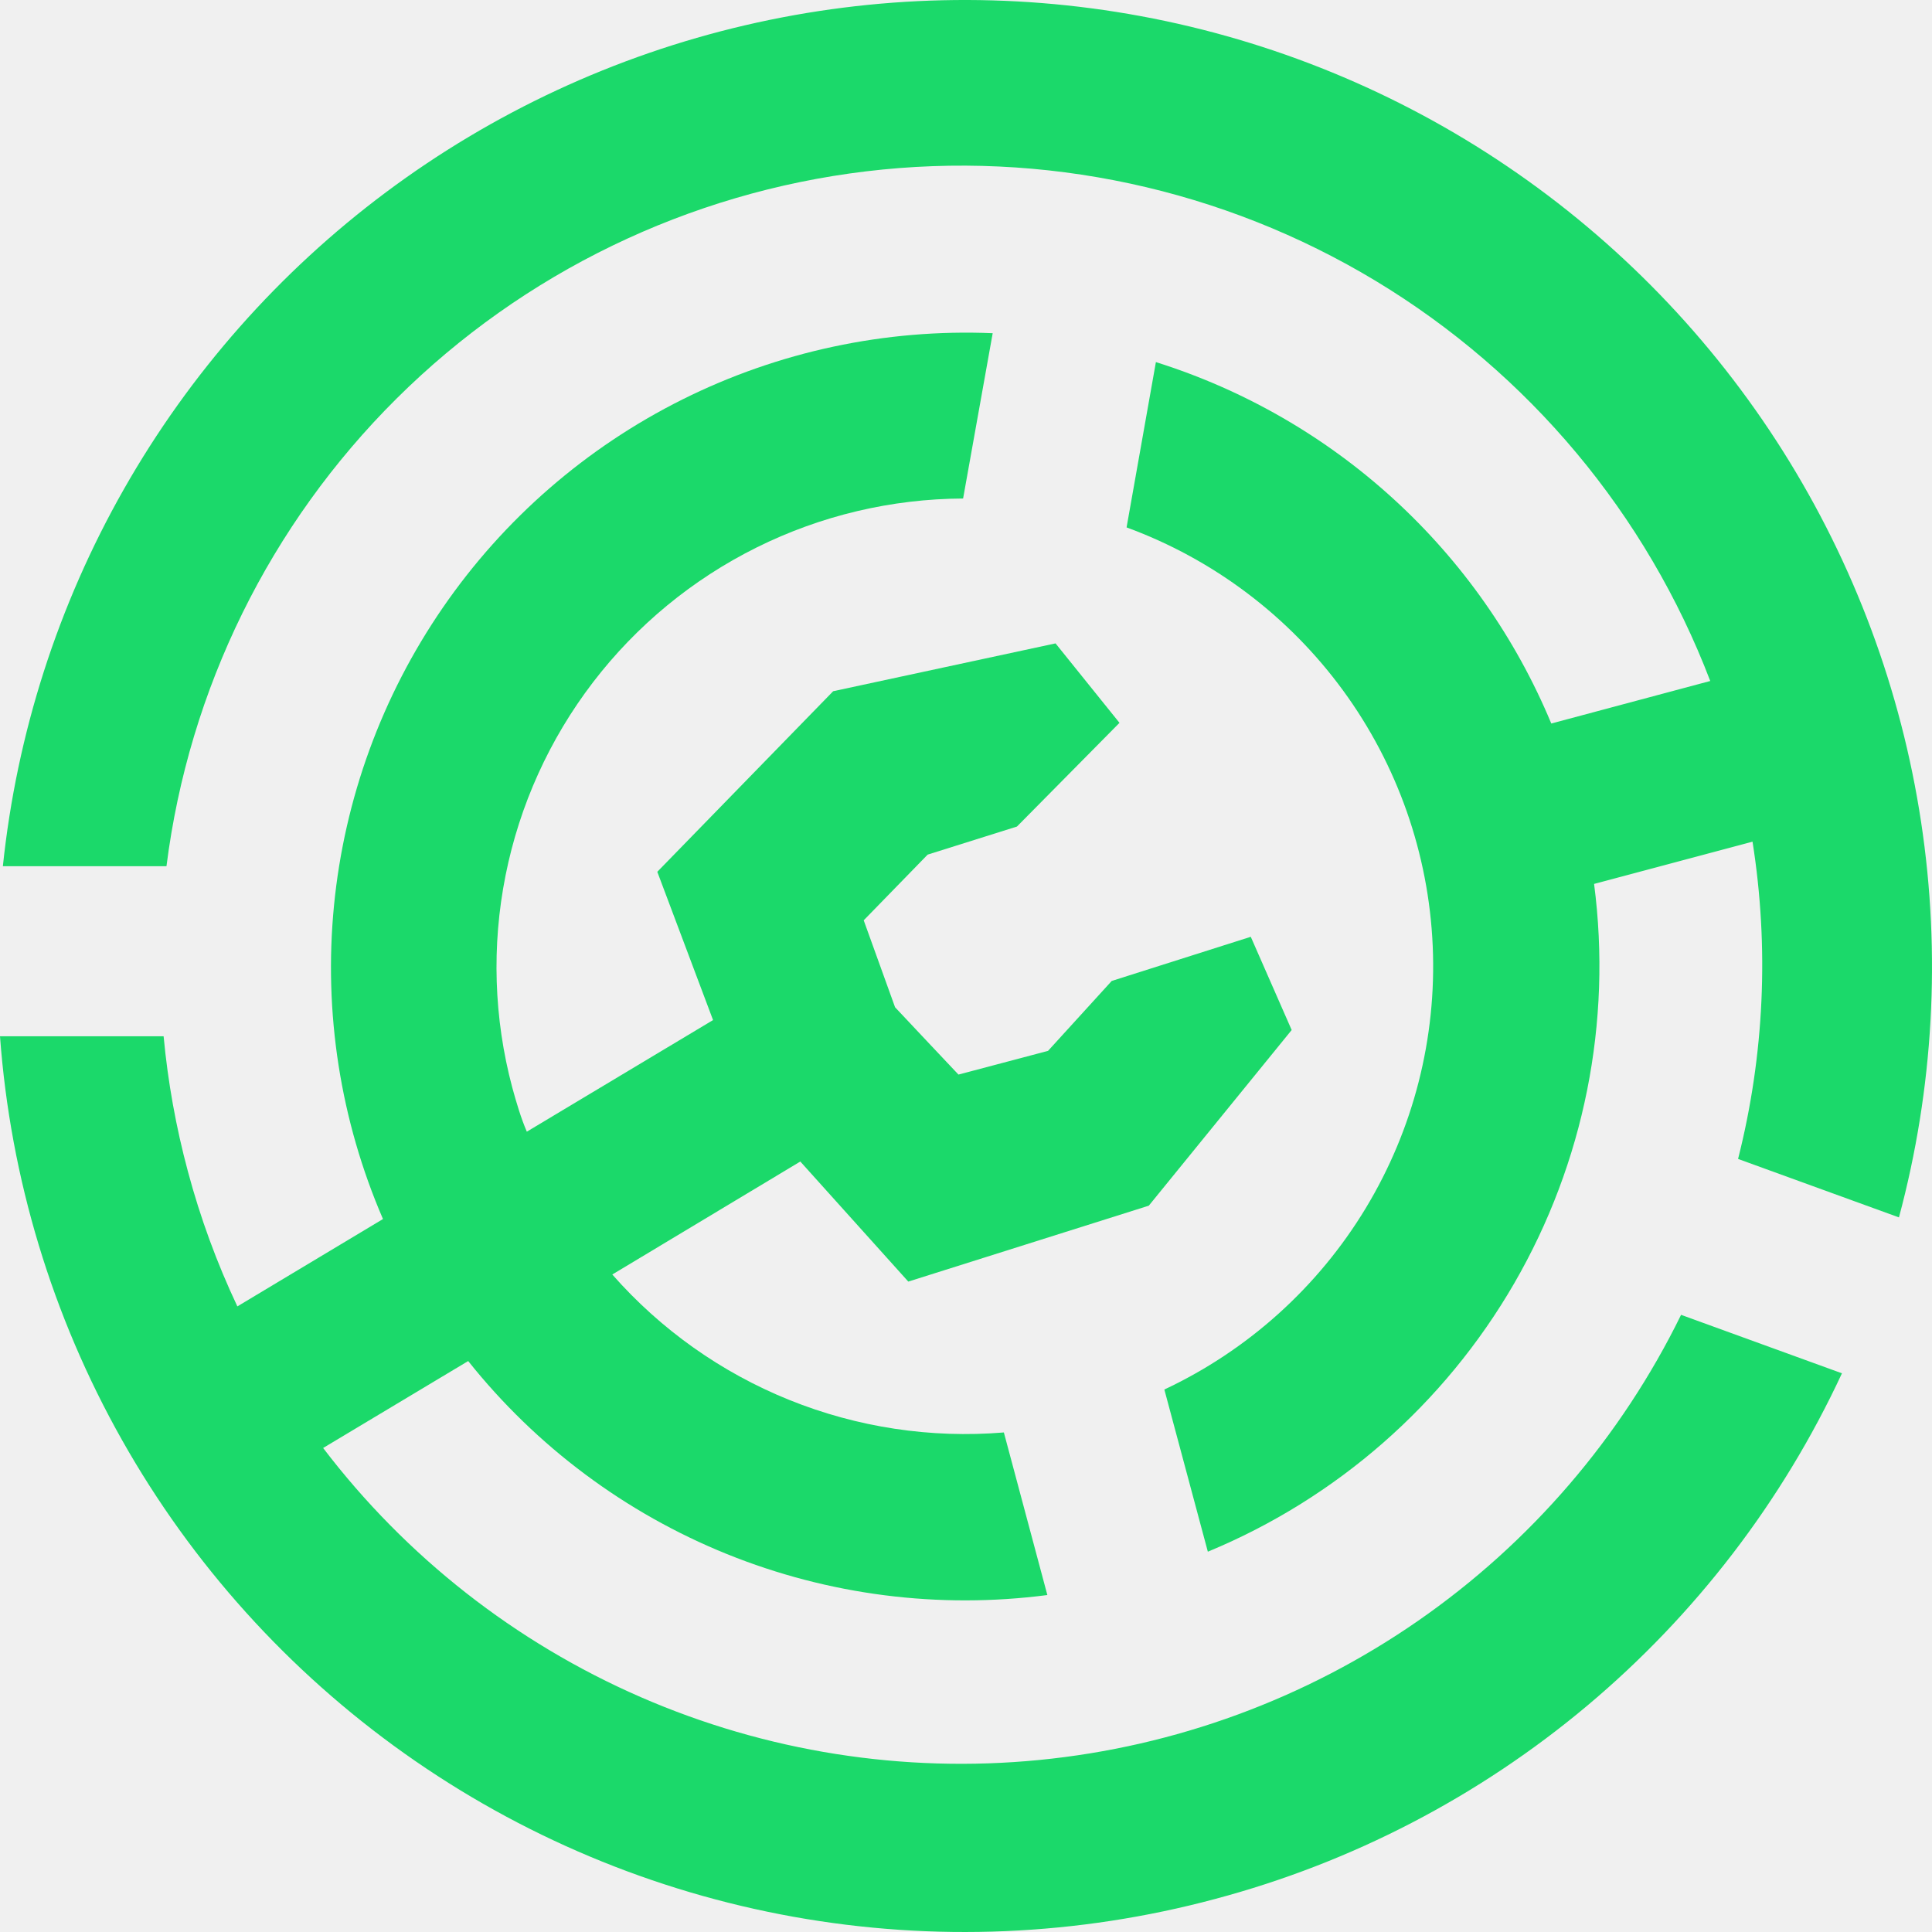
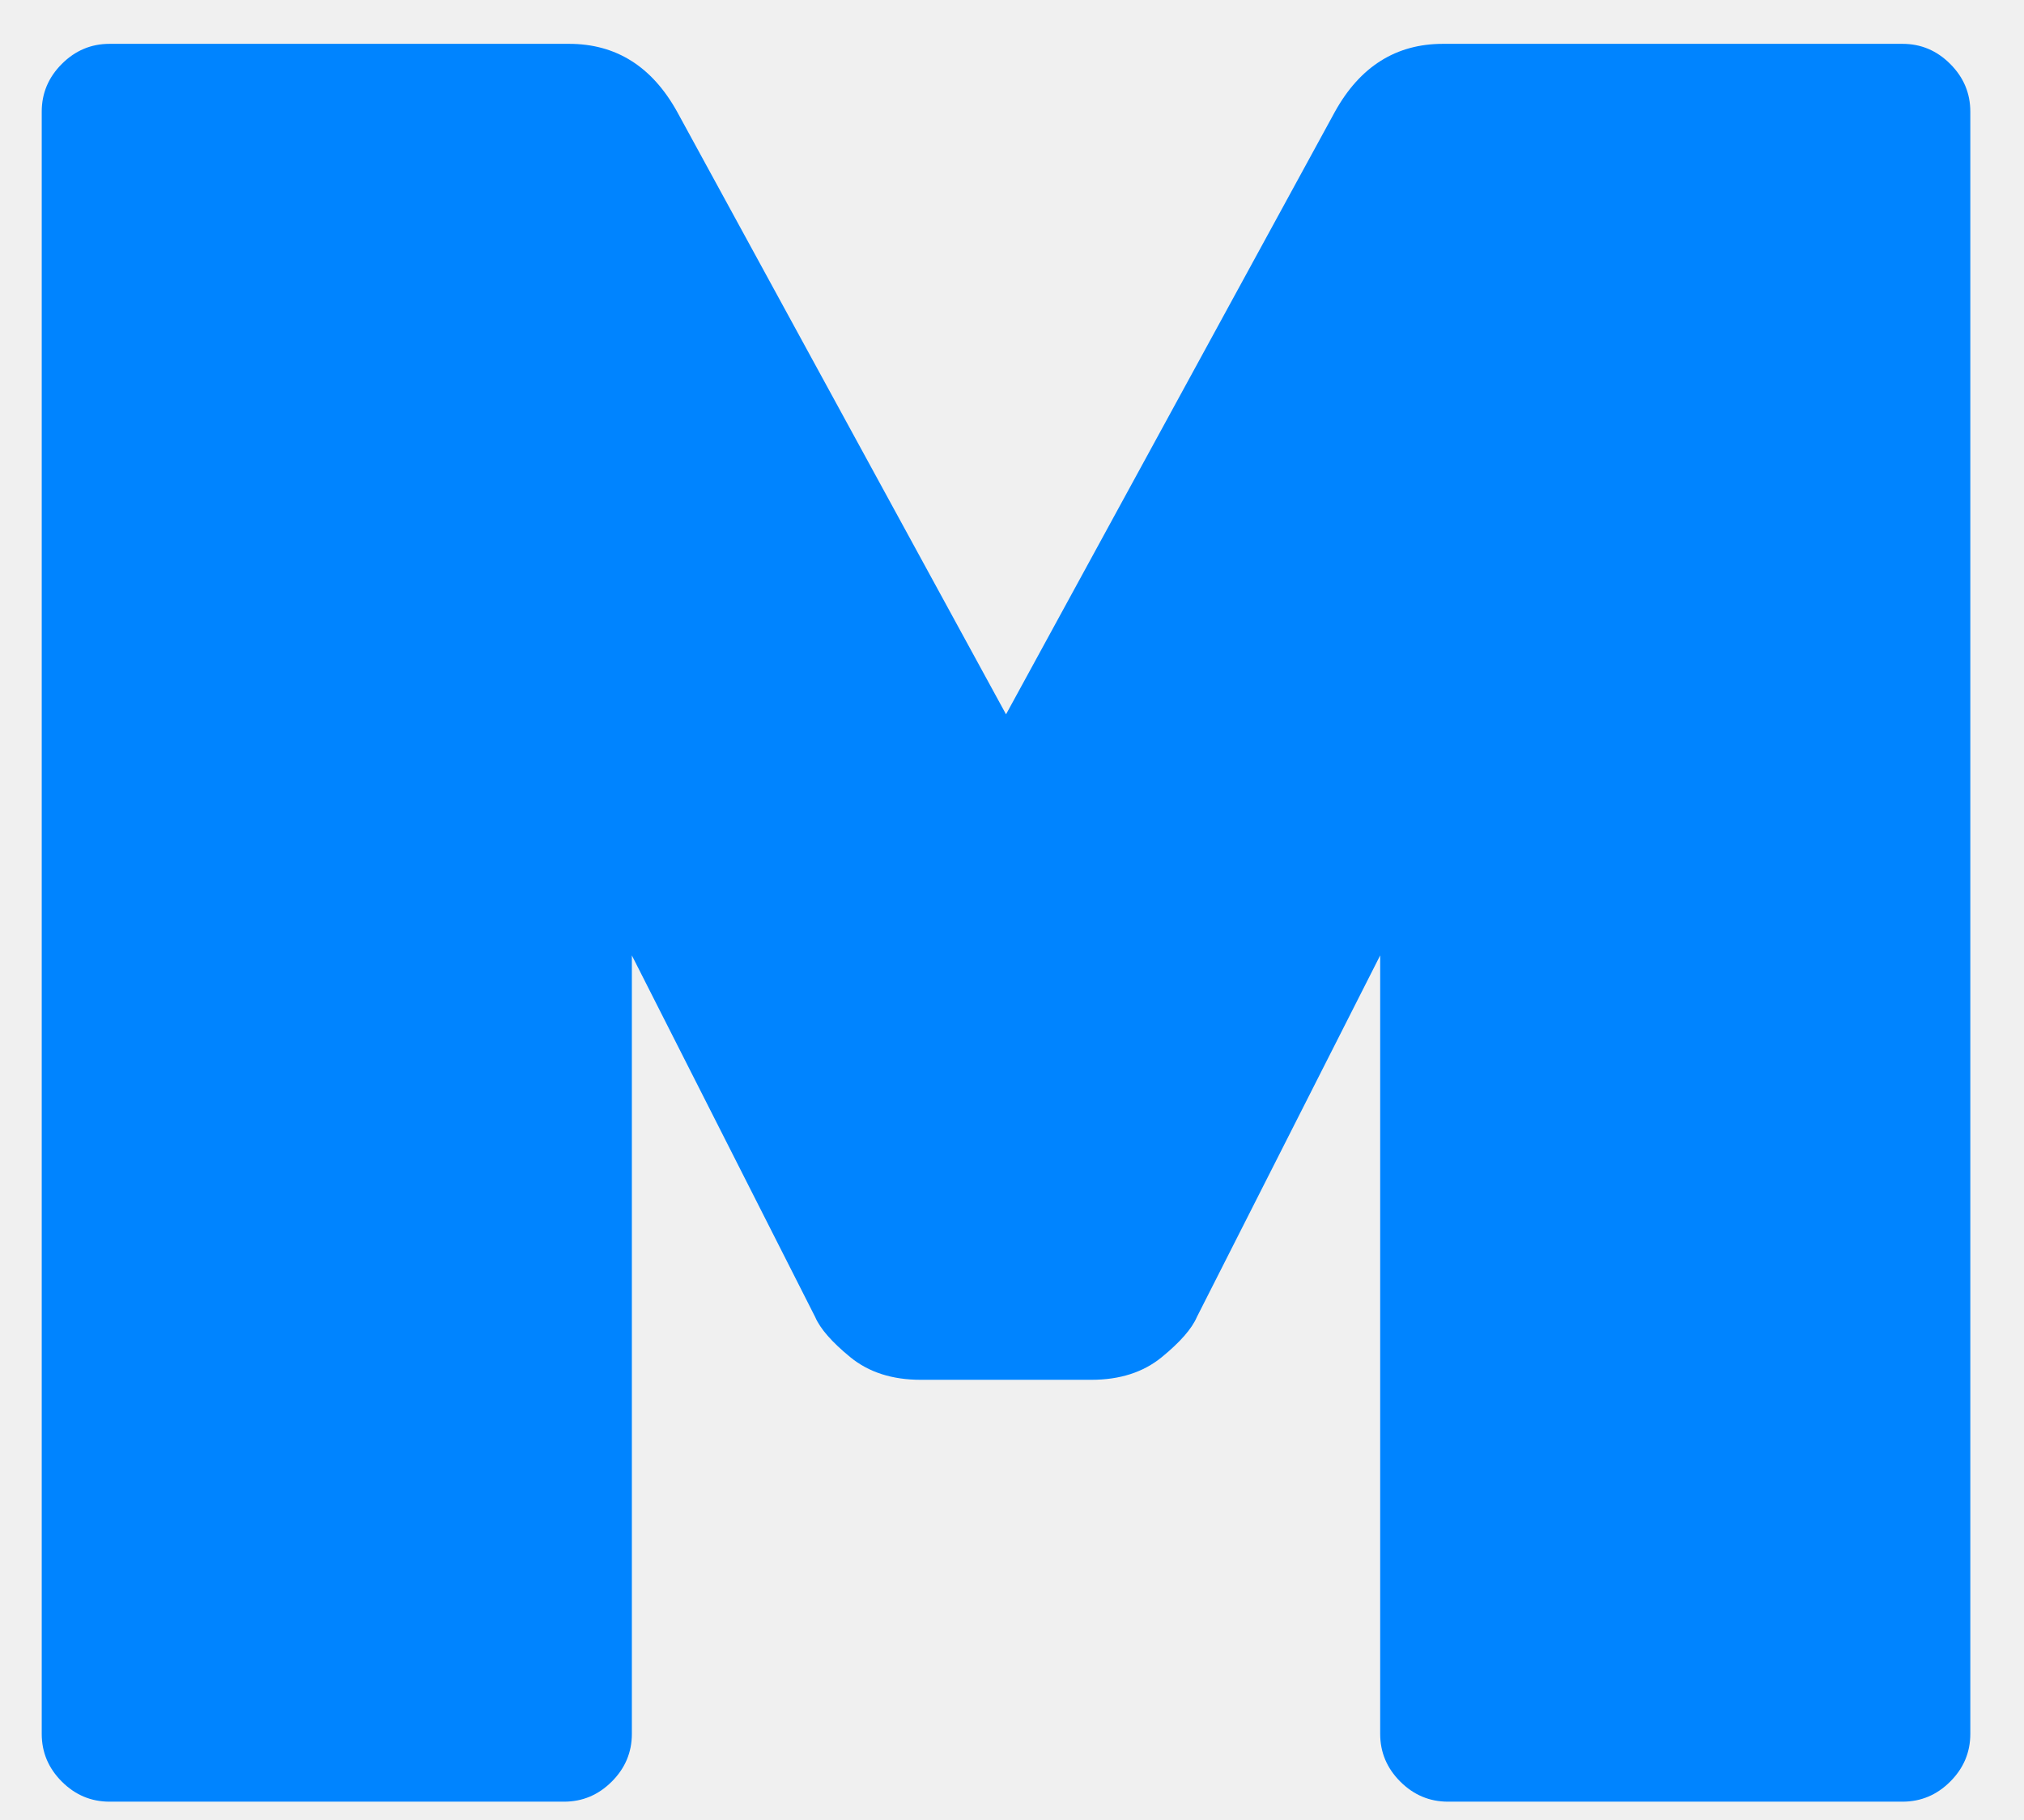
- <svg xmlns="http://www.w3.org/2000/svg" width="200" height="200" viewBox="0 0 200 200" fill="none">
-   <g clip-path="url(#clip0_6205_20699)">
-     <path fill-rule="evenodd" clip-rule="evenodd" d="M196.578 126.025C200.159 112.688 200.94 98.756 198.873 85.103C196.806 71.45 191.934 58.372 184.565 46.693C177.196 35.013 167.488 24.984 156.053 17.237C144.618 9.489 131.703 4.191 118.12 1.675C104.537 -0.841 90.58 -0.52 77.127 2.618C63.674 5.755 51.016 11.642 39.949 19.907C28.883 28.172 19.647 38.636 12.823 50.642C5.999 62.648 1.734 75.936 0.297 89.669H17.233C19.554 71.325 27.942 54.283 41.063 41.25C54.184 28.217 71.287 19.941 89.653 17.738C108.019 15.534 126.595 19.53 142.429 29.089C158.263 38.648 170.447 53.222 177.044 70.496L160.588 74.898C156.908 66.055 151.338 58.124 144.267 51.661C137.196 45.198 128.797 40.359 119.658 37.484L116.623 54.597C125.592 57.888 133.386 63.757 139.025 71.466C144.664 79.174 147.896 88.378 148.314 97.918C148.732 107.459 146.317 116.91 141.374 125.082C136.43 133.254 129.179 139.781 120.533 143.843L125.035 160.631C138.378 155.108 149.527 145.342 156.755 132.845C163.983 120.348 166.888 105.817 165.019 91.503L181.42 87.13C183.151 98.066 182.643 109.239 179.924 119.973L196.578 126.025Z" fill="#1BD96A" />
-     <path d="M125.797 196.578C111.561 200.398 96.658 201.029 82.151 198.426C67.644 195.823 53.89 190.049 41.873 181.519C29.856 172.988 19.872 161.91 12.634 149.076C5.395 136.242 1.081 121.969 0 107.276H16.937C17.377 111.998 18.218 116.676 19.449 121.256C20.733 126.061 22.448 130.74 24.572 135.237L39.646 126.194C35.236 115.982 33.491 104.819 34.575 93.749C35.658 82.679 39.535 72.066 45.843 62.902C52.15 53.739 60.68 46.326 70.636 41.357C80.591 36.388 91.645 34.027 102.763 34.493L99.7 51.606C92.284 51.64 84.975 53.372 78.334 56.67C71.692 59.968 65.895 64.744 61.388 70.63C56.881 76.517 53.783 83.358 52.334 90.627C50.884 97.897 51.121 105.402 53.026 112.566C53.463 114.16 53.929 115.74 54.536 117.151L73.815 105.597L68.043 90.248L86.25 71.555L109.269 66.603L115.889 74.828L105.275 85.564L96.031 88.47L89.411 95.27L92.657 104.271C92.657 104.271 99.206 111.24 99.22 111.24L108.493 108.785L115.084 101.548L129.48 96.977L133.714 106.627L118.923 124.812L94.026 132.67L82.848 120.241L63.385 131.936C68.395 137.636 74.671 142.083 81.71 144.923C88.749 147.762 96.356 148.914 103.92 148.287L108.422 165.118C97.188 166.584 85.765 165.124 75.261 160.88C64.756 156.636 55.527 149.752 48.467 140.895L33.45 149.895C42.026 161.15 53.34 170.026 66.315 175.679C79.29 181.331 93.496 183.574 107.582 182.193C121.669 180.811 135.168 175.853 146.797 167.787C158.426 159.722 167.798 148.818 174.024 136.112L190.678 142.164C184.512 155.432 175.504 167.182 164.293 176.585C153.081 185.988 139.939 192.813 125.797 196.578Z" fill="#1BD96A" />
-   </g>
-   <defs>
-     <clipPath id="clip0_6205_20699">
-       <rect width="200" height="200" fill="white" />
-     </clipPath>
-   </defs>
+ <svg xmlns="http://www.w3.org/2000/svg" width="99" height="89" viewBox="-2 -2 97 87" fill="none">
+   <path d="M61.979 3.249C63.183 1.083 64.908 -1.3368e-05 67.154 -1.3368e-05H89.178C90.06 -1.3368e-05 90.823 0.321 91.464 0.963C92.106 1.605 92.427 2.367 92.427 3.249V80.994C92.427 81.877 92.106 82.639 91.464 83.281C90.823 83.922 90.06 84.243 89.178 84.243H67.395C66.512 84.243 65.75 83.922 65.108 83.281C64.466 82.639 64.145 81.877 64.145 80.994V43.686L55.36 61.016C55.119 61.578 54.558 62.22 53.675 62.942C52.793 63.664 51.669 64.025 50.305 64.025H42.122C40.758 64.025 39.635 63.664 38.752 62.942C37.87 62.22 37.308 61.578 37.067 61.016L28.282 43.686V80.994C28.282 81.877 27.961 82.639 27.319 83.281C26.677 83.922 25.915 84.243 25.032 84.243H3.249C2.367 84.243 1.605 83.922 0.963 83.281C0.321 82.639 1.10463e-05 81.877 1.10463e-05 80.994V3.249C1.10463e-05 2.367 0.321 1.605 0.963 0.963C1.605 0.321 2.367 -1.3368e-05 3.249 -1.3368e-05H25.273C27.52 -1.3368e-05 29.244 1.083 30.448 3.249L46.214 32.133L61.979 3.249Z" fill="#0084ffff" />
</svg>
